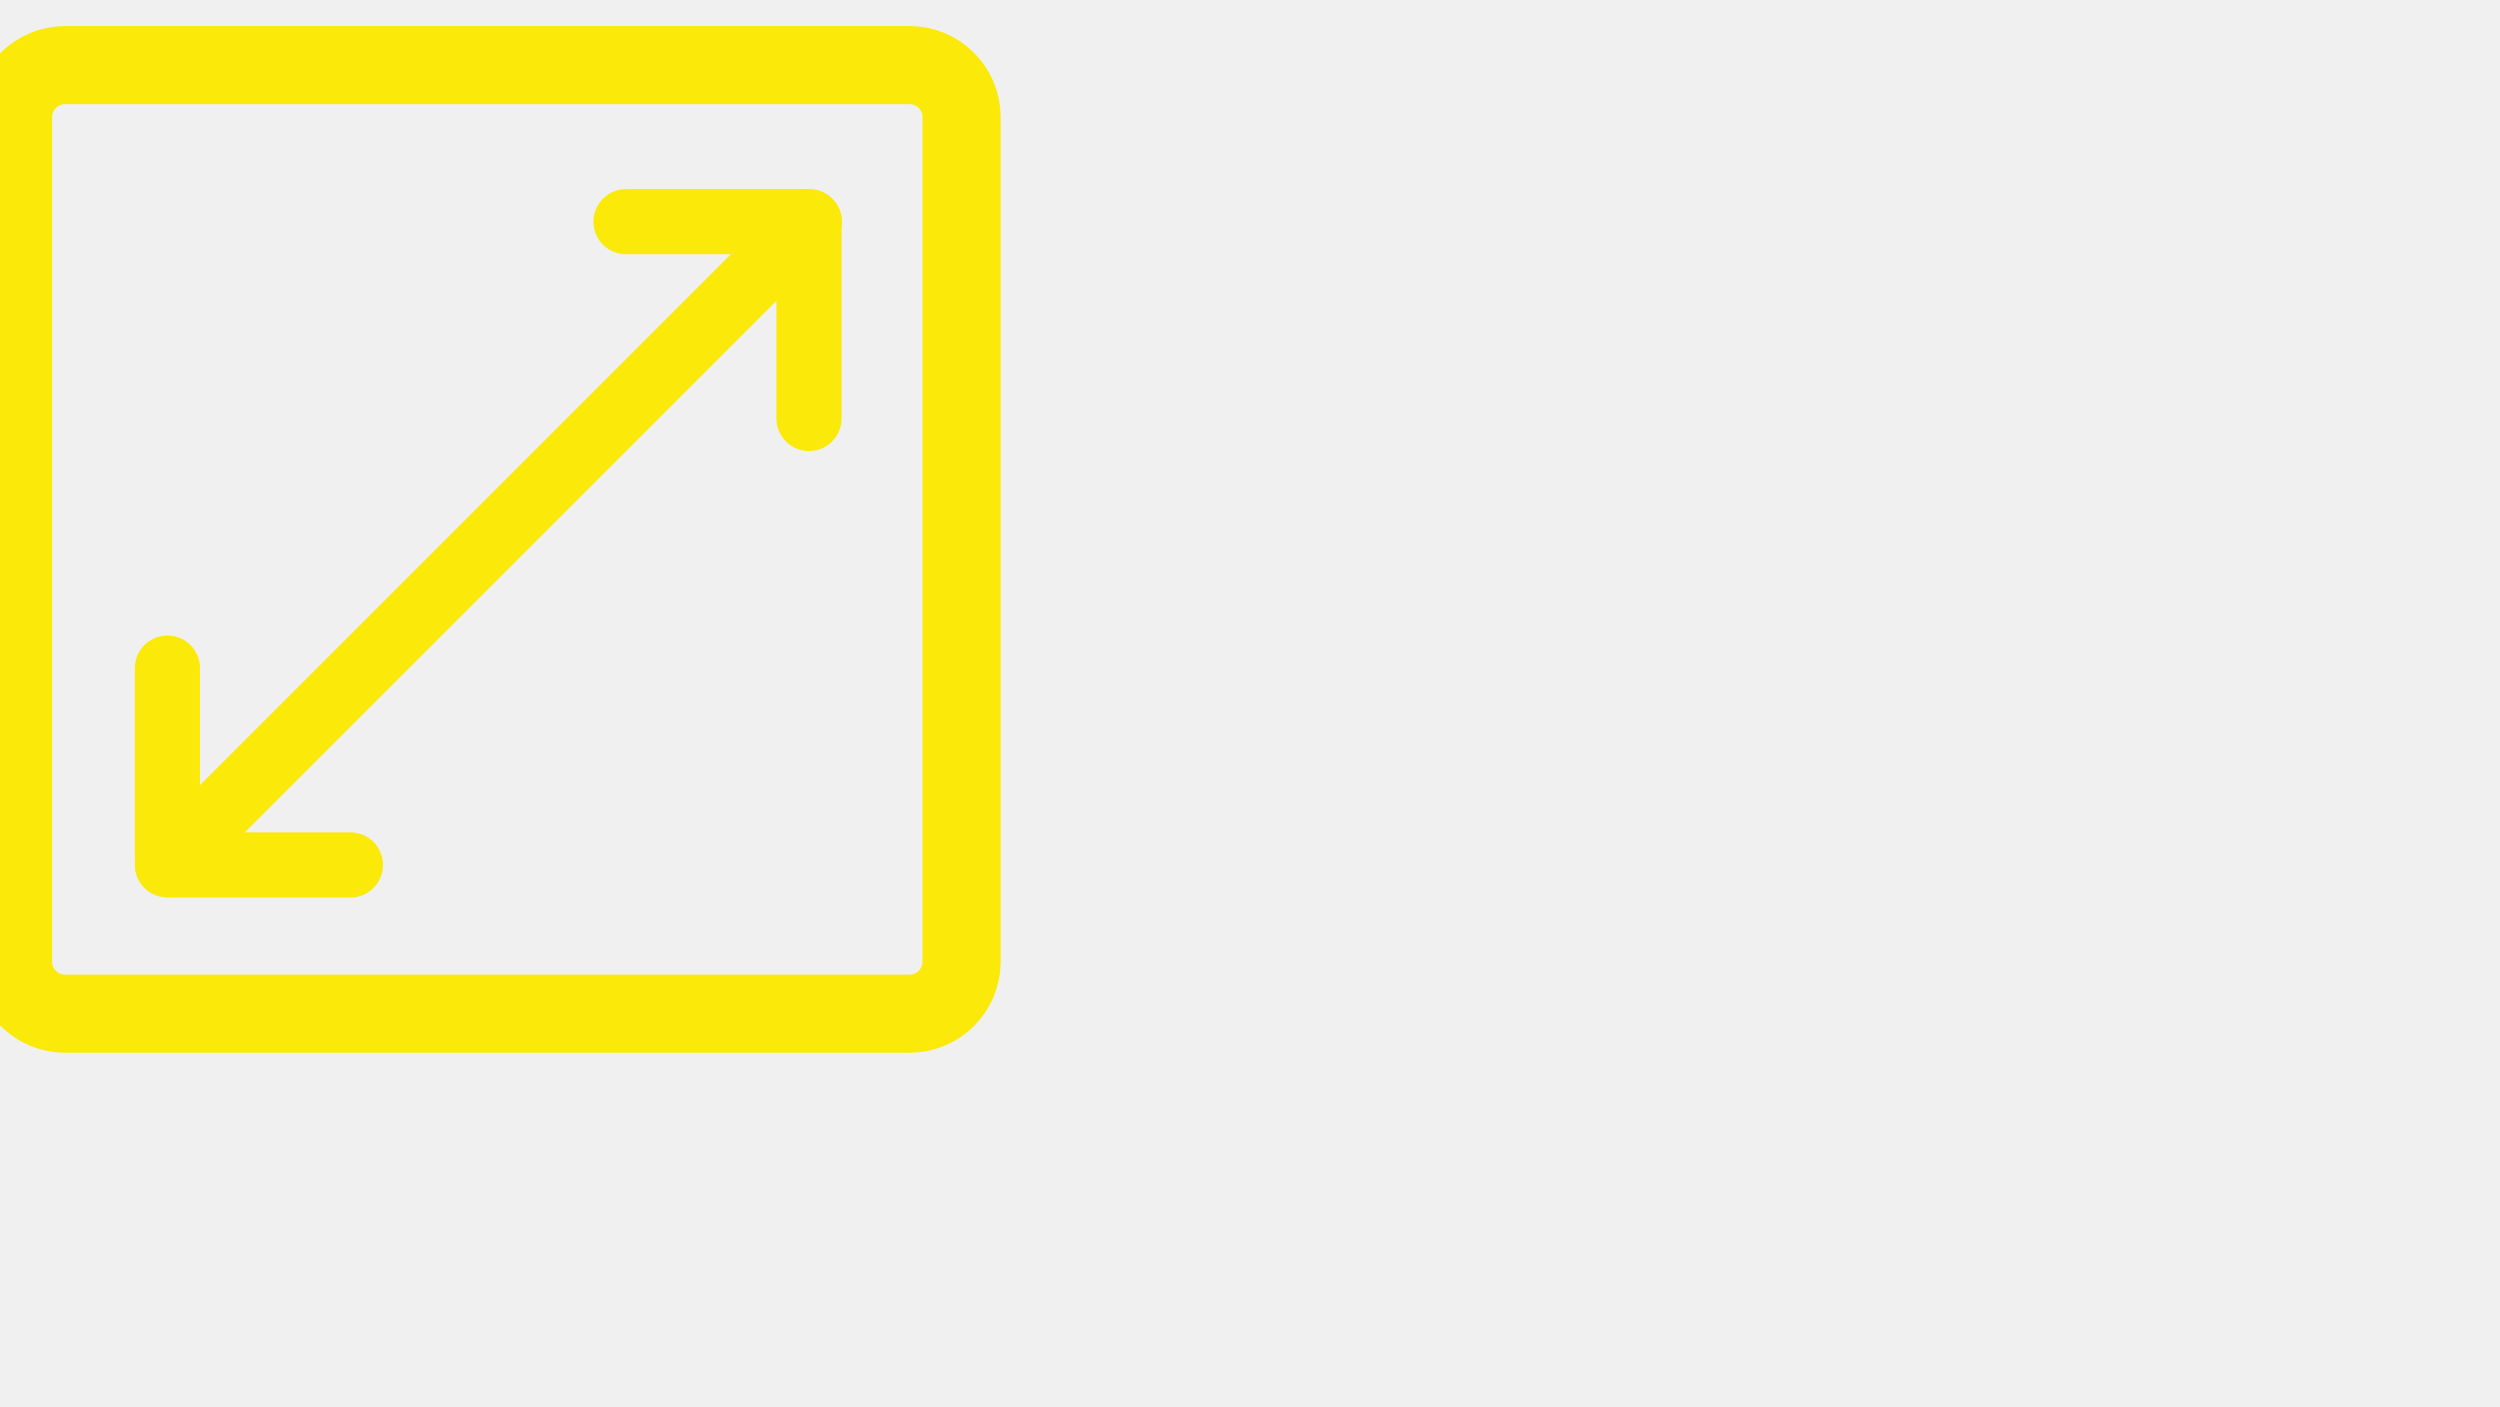
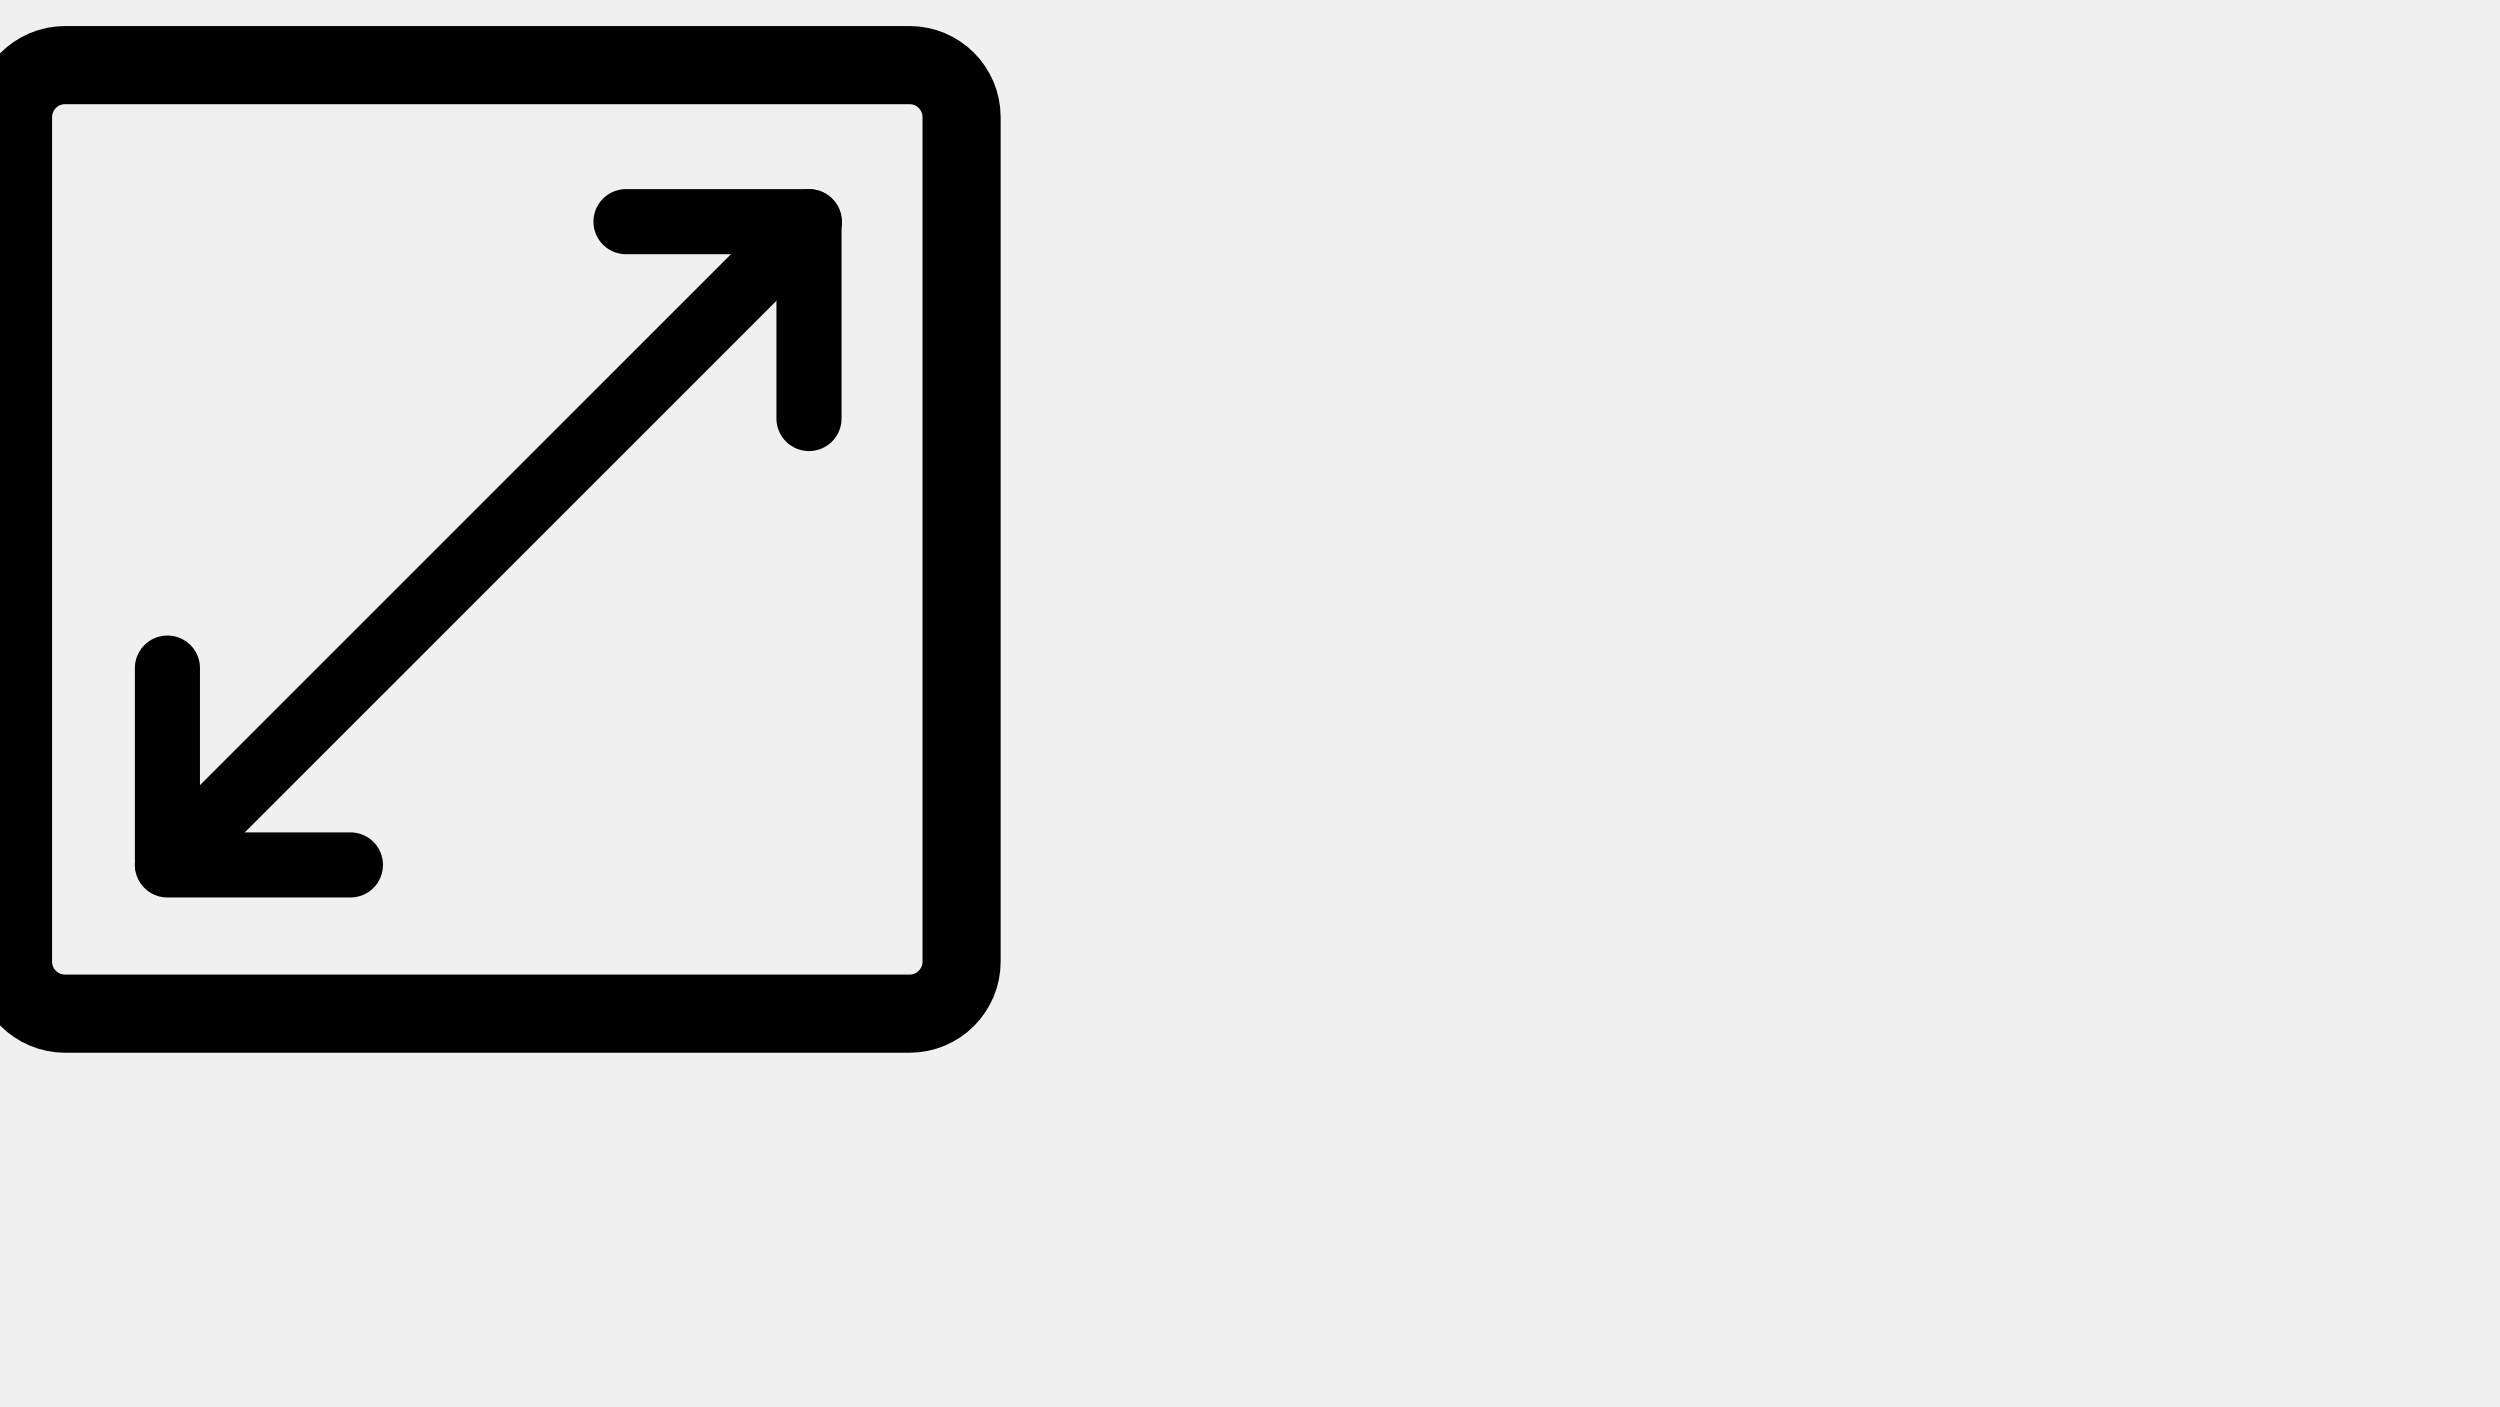
<svg xmlns="http://www.w3.org/2000/svg" xmlns:ns1="http://www.openswatchbook.org/uri/2009/osb" width="1920" height="1080" id="svg2" version="1.1">
  <defs id="defs4">
    <marker orient="auto" refY="0" refX="0" id="TriangleOutM" style="overflow:visible">
      <path id="path5382" d="m 5.77,0 -8.65,5 0,-10 8.65,5 z" style="fill-rule:evenodd;stroke:#000000;stroke-width:1pt;marker-start:none" transform="scale(0.4,0.4)" />
    </marker>
    <marker orient="auto" refY="0" refX="0" id="TriangleInM" style="overflow:visible">
      <path id="path5373" d="m 5.77,0 -8.65,5 0,-10 8.65,5 z" style="fill-rule:evenodd;stroke:#000000;stroke-width:1pt;marker-start:none" transform="scale(-0.4,-0.4)" />
    </marker>
    <marker orient="auto" refY="0" refX="0" id="EmptyTriangleOutM" style="overflow:visible">
      <path id="path5400" d="m 5.77,0 -8.65,5 0,-10 8.65,5 z" style="fill:#ffffff;fill-rule:evenodd;stroke:#000000;stroke-width:1pt;marker-start:none" transform="matrix(0.4,0,0,0.4,-1.8,0)" />
    </marker>
    <marker orient="auto" refY="0" refX="0" id="EmptyTriangleInM" style="overflow:visible">
      <path id="path5391" d="m 5.77,0 -8.65,5 0,-10 8.65,5 z" style="fill:#ffffff;fill-rule:evenodd;stroke:#000000;stroke-width:1pt;marker-start:none" transform="matrix(-0.4,0,0,-0.4,1.8,0)" />
    </marker>
    <marker orient="auto" refY="0" refX="0" id="Arrow2Send" style="overflow:visible">
      <path id="path5269" style="font-size:12px;fill-rule:evenodd;stroke-width:0.625;stroke-linejoin:round" d="M 8.719,4.034 -2.207,0.016 8.719,-4.002 c -1.745,2.372 -1.735,5.617 -6e-7,8.035 z" transform="matrix(-0.3,0,0,-0.3,0.69,0)" />
    </marker>
    <marker orient="auto" refY="0" refX="0" id="Arrow2Sstart" style="overflow:visible">
      <path id="path5266" style="font-size:12px;fill-rule:evenodd;stroke-width:0.625;stroke-linejoin:round" d="M 8.719,4.034 -2.207,0.016 8.719,-4.002 c -1.745,2.372 -1.735,5.617 -6e-7,8.035 z" transform="matrix(0.3,0,0,0.3,-0.69,0)" />
    </marker>
    <marker orient="auto" refY="0" refX="0" id="Arrow1Mstart" style="overflow:visible">
      <path id="path5242" d="M 0,0 5,-5 -12.5,0 5,5 0,0 z" style="fill-rule:evenodd;stroke:#000000;stroke-width:1pt;marker-start:none" transform="matrix(0.4,0,0,0.4,4,0)" />
    </marker>
    <marker orient="auto" refY="0" refX="0" id="Arrow1Lstart" style="overflow:visible">
      <path id="path5236" d="M 0,0 5,-5 -12.5,0 5,5 0,0 z" style="fill-rule:evenodd;stroke:#000000;stroke-width:1pt;marker-start:none" transform="matrix(0.8,0,0,0.8,10,0)" />
    </marker>
    <linearGradient id="linearGradient5215">
      <stop id="stop5217" offset="0" style="stop-color:#819ae4;stop-opacity:1;" />
      <stop style="stop-color:#2766e1;stop-opacity:1;" offset="0.102" id="stop5223" />
      <stop id="stop7040" offset="0.551" style="stop-color:#507acb;stop-opacity:1;" />
      <stop style="stop-color:#5b6b89;stop-opacity:1;" offset="1" id="stop5221" />
    </linearGradient>
    <linearGradient id="linearGradient5201" ns1:paint="solid">
      <stop style="stop-color:#000000;stop-opacity:1;" offset="0" id="stop5203" />
    </linearGradient>
  </defs>
  <g id="layer1" transform="translate(0,27.63782)">
-     <rect style="fill:none;fill-opacity:1;fill-rule:evenodd;stroke:#fae909;stroke-width:60;stroke-linecap:butt;stroke-linejoin:miter;stroke-miterlimit:4;stroke-opacity:1;stroke-dasharray:none" id="rect2989" width="728.5" height="728.5" x="10" y="22.362" ry="40" />
-     <path style="fill:none;stroke:#fae909;stroke-width:50;stroke-linecap:round;stroke-linejoin:round;stroke-miterlimit:4;stroke-opacity:1;stroke-dasharray:none;marker-start:none;marker-end:none" d="M 128.578,635.693 621.6,142.715" id="path5231" />
-     <path style="fill:none;stroke:#fae909;stroke-width:50;stroke-linecap:round;stroke-linejoin:miter;stroke-miterlimit:4;stroke-opacity:1;stroke-dasharray:none" d="m 128.578,485.447 0,146.339" id="path4372" />
-     <path id="path4374" d="m 269.121,636.618 -140.543,0" style="fill:none;stroke:#fae909;stroke-width:50;stroke-linecap:round;stroke-linejoin:miter;stroke-miterlimit:4;stroke-opacity:1;stroke-dasharray:none" />
-     <path id="path4376" d="m 621.302,142.606 -140.543,0" style="fill:none;stroke:#fae909;stroke-width:50;stroke-linecap:round;stroke-linejoin:miter;stroke-miterlimit:4;stroke-opacity:1;stroke-dasharray:none" />
-     <path style="fill:none;stroke:#fae909;stroke-width:50;stroke-linecap:round;stroke-linejoin:miter;stroke-miterlimit:4;stroke-opacity:1;stroke-dasharray:none" d="m 621.302,293.777 0,-146.339" id="path4378" />
+     <rect style="fill:none;fill-opacity:1;fill-rule:evenodd;stroke:#000000;stroke-width:60;stroke-linecap:butt;stroke-linejoin:miter;stroke-miterlimit:4;stroke-opacity:1;stroke-dasharray:none" id="rect2989" width="728.5" height="728.5" x="10" y="22.362" ry="40" />
+     <path style="fill:none;stroke:#000000;stroke-width:50;stroke-linecap:round;stroke-linejoin:round;stroke-miterlimit:4;stroke-opacity:1;stroke-dasharray:none;marker-start:none;marker-end:none" d="M 128.578,635.693 621.6,142.715" id="path5231" />
+     <path style="fill:none;stroke:#000000;stroke-width:50;stroke-linecap:round;stroke-linejoin:miter;stroke-miterlimit:4;stroke-opacity:1;stroke-dasharray:none" d="m 128.578,485.447 0,146.339" id="path4372" />
+     <path id="path4374" d="m 269.121,636.618 -140.543,0" style="fill:none;stroke:#000000;stroke-width:50;stroke-linecap:round;stroke-linejoin:miter;stroke-miterlimit:4;stroke-opacity:1;stroke-dasharray:none" />
+     <path id="path4376" d="m 621.302,142.606 -140.543,0" style="fill:none;stroke:#000000;stroke-width:50;stroke-linecap:round;stroke-linejoin:miter;stroke-miterlimit:4;stroke-opacity:1;stroke-dasharray:none" />
+     <path style="fill:none;stroke:#000000;stroke-width:50;stroke-linecap:round;stroke-linejoin:miter;stroke-miterlimit:4;stroke-opacity:1;stroke-dasharray:none" d="m 621.302,293.777 0,-146.339" id="path4378" />
  </g>
</svg>
